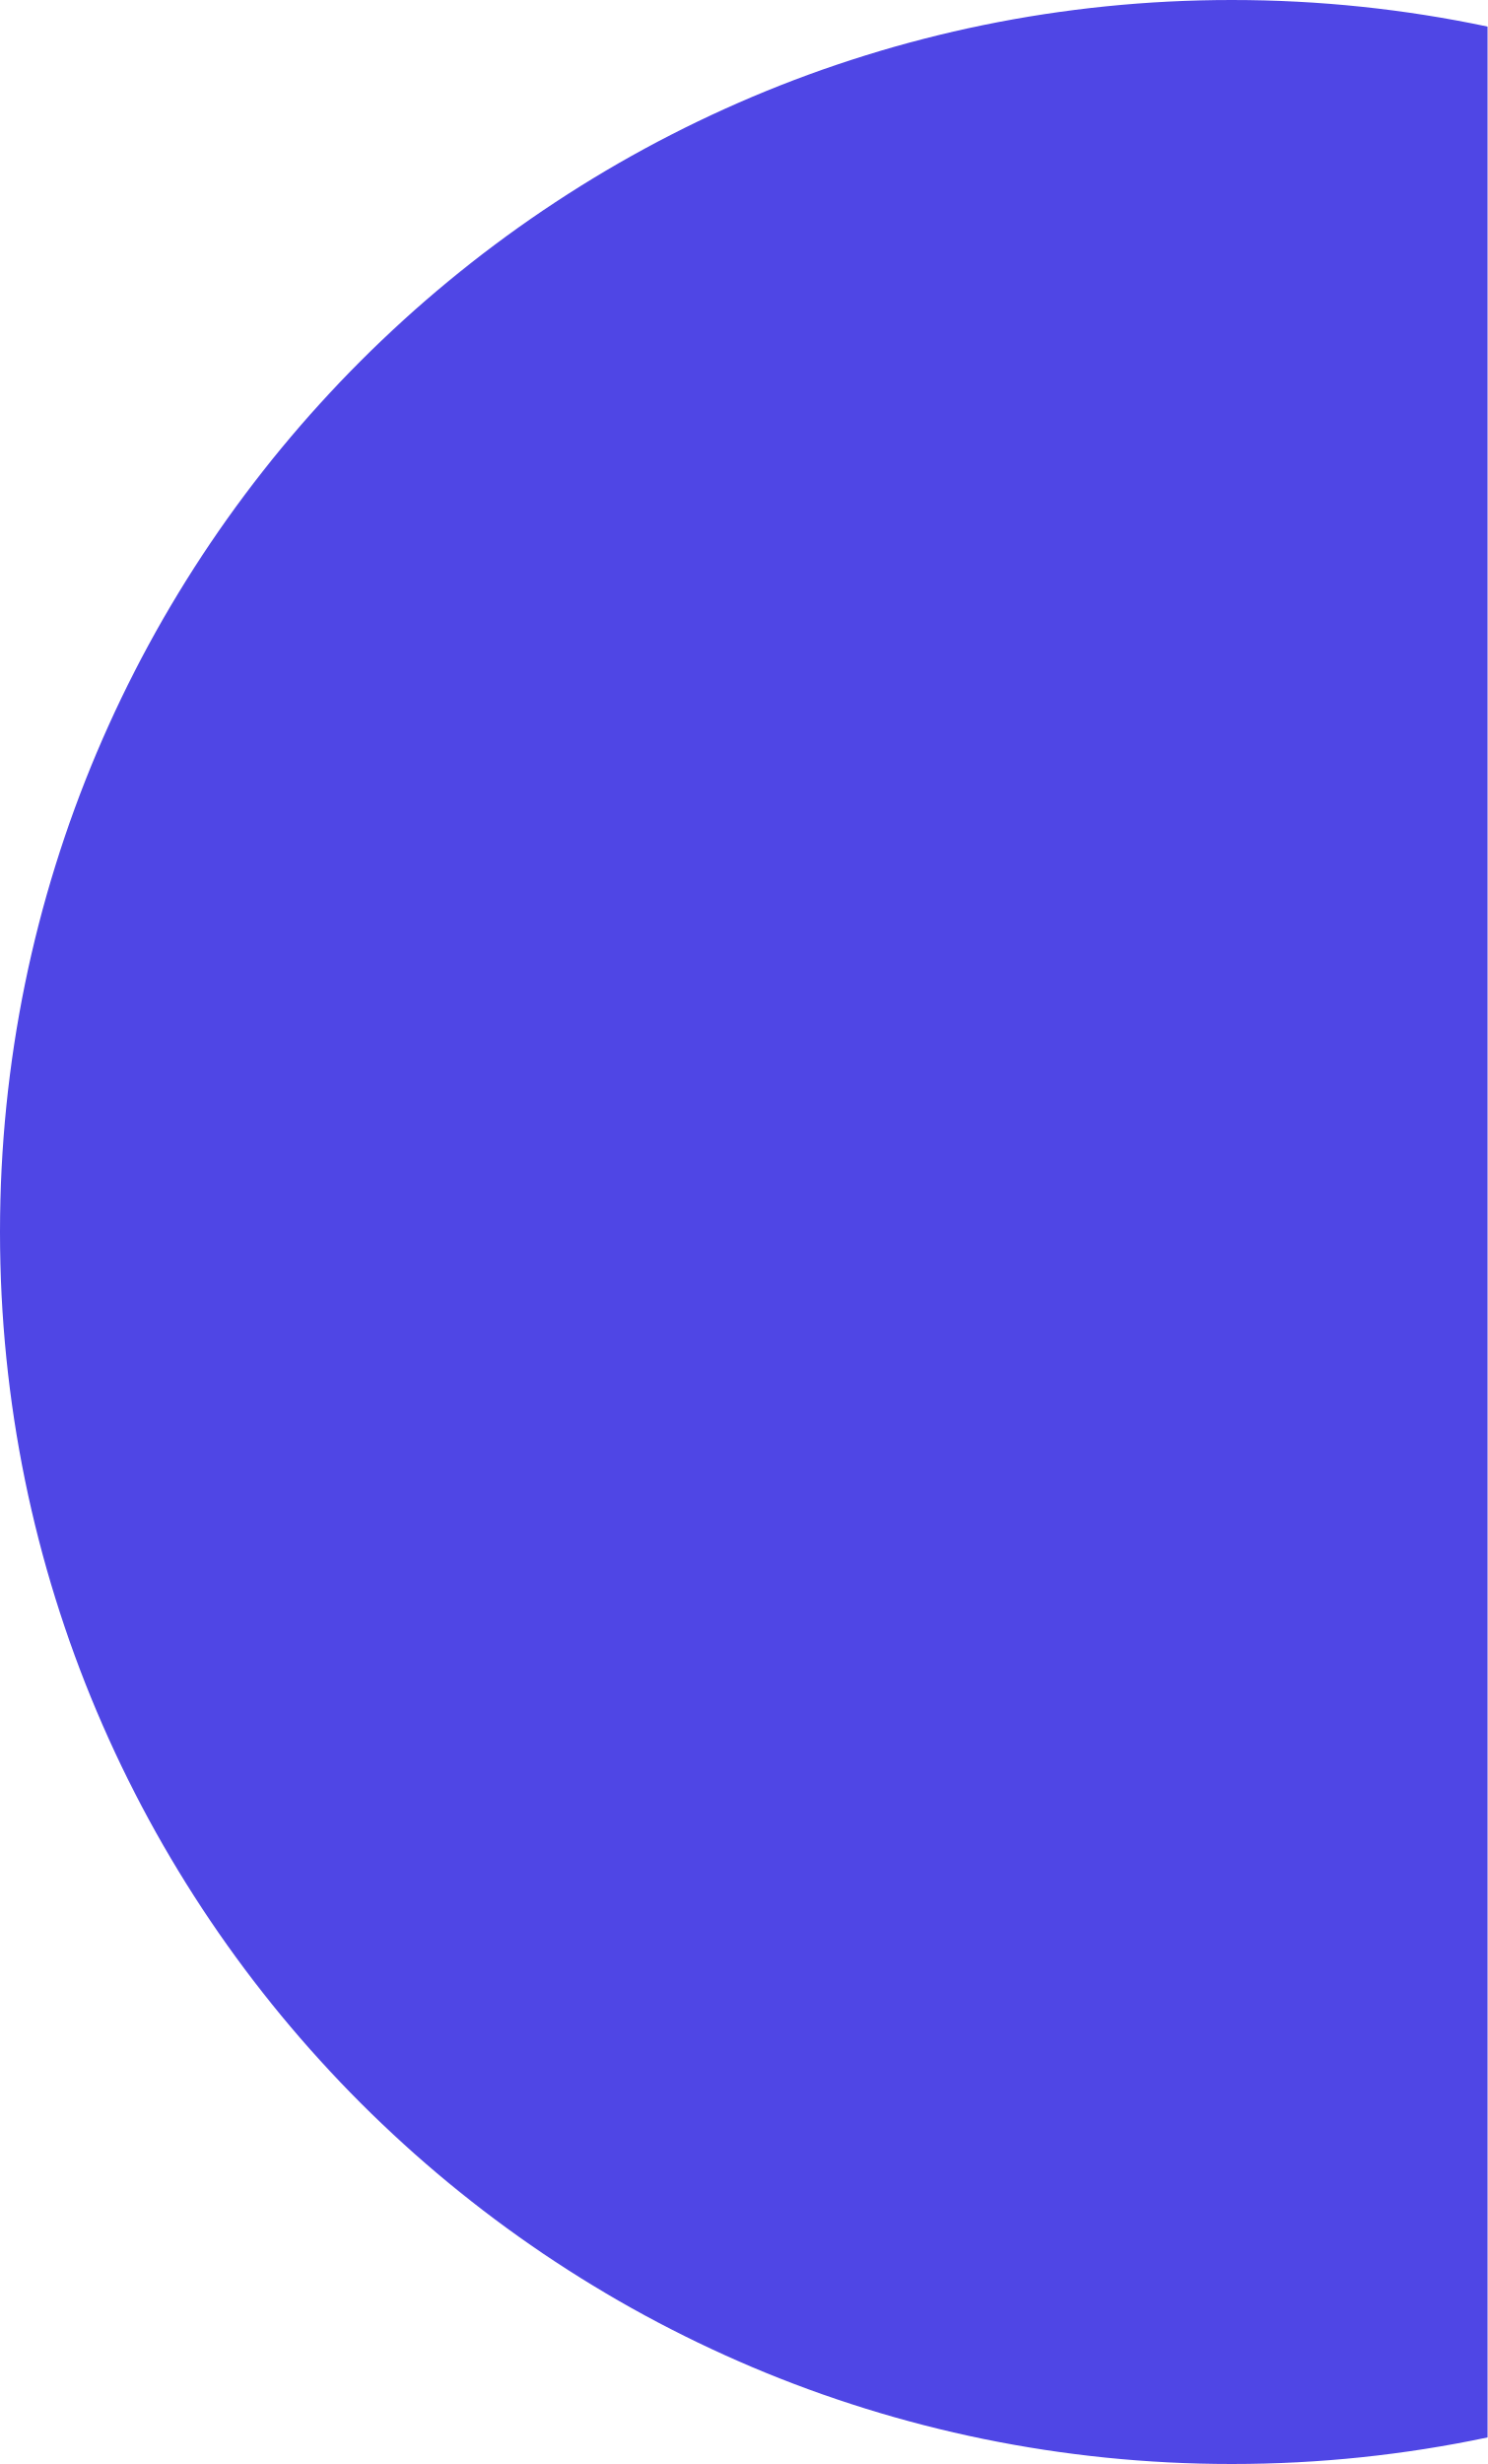
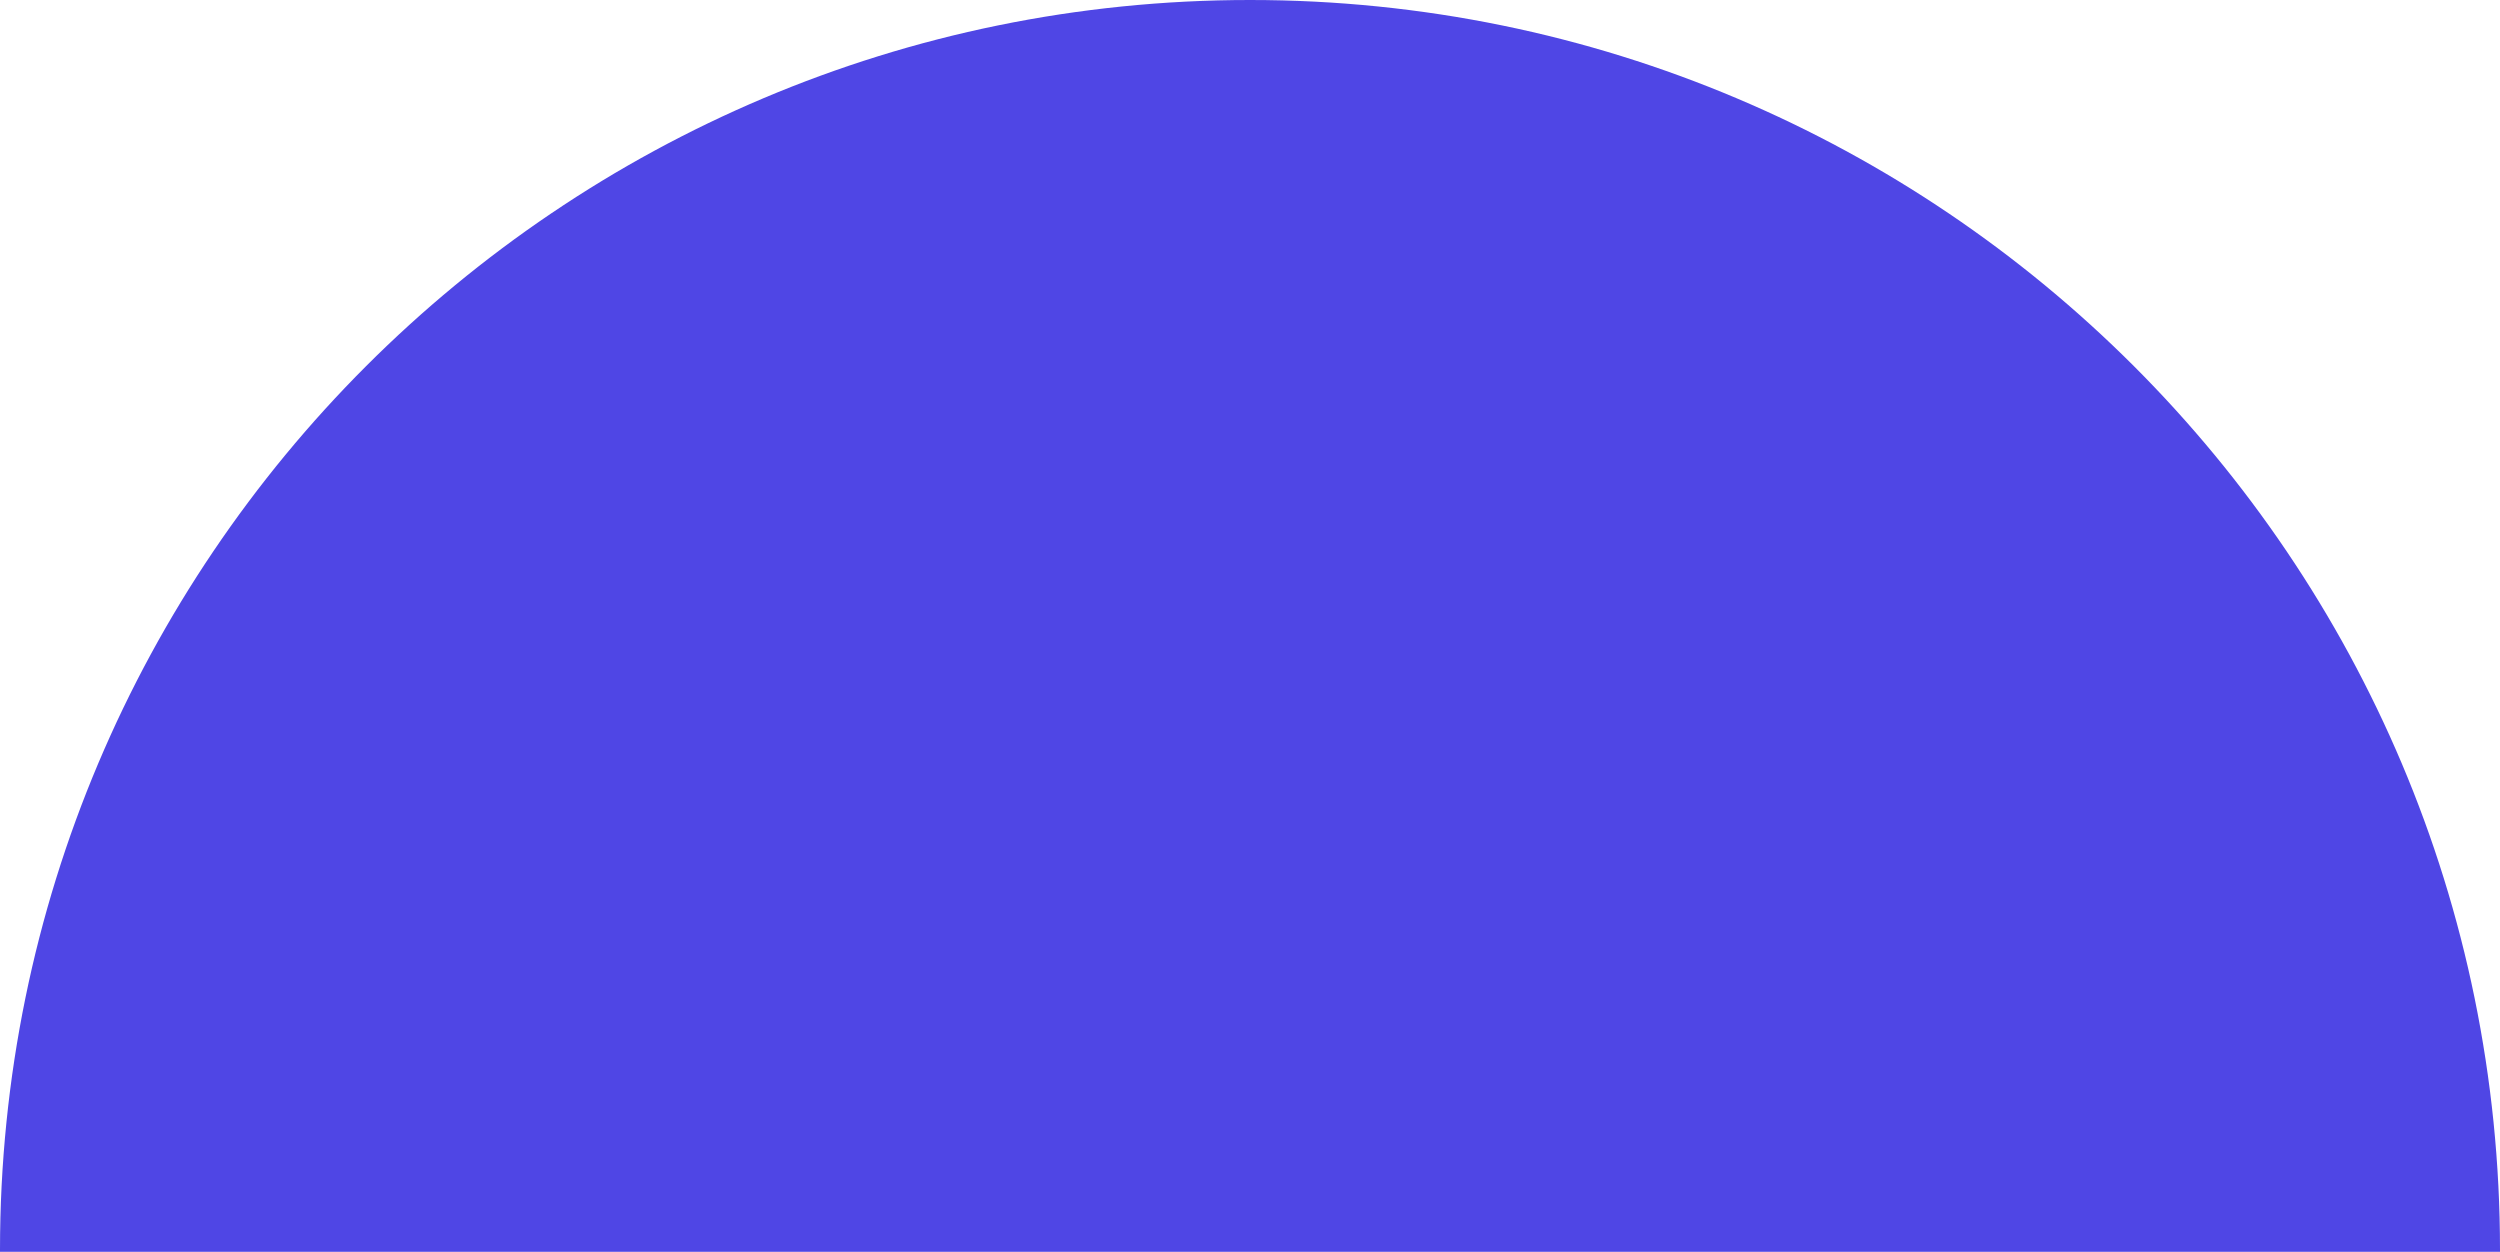
- <svg xmlns="http://www.w3.org/2000/svg" width="695" height="1151" viewBox="0 0 695 1151" fill="none">
-   <path fill-rule="evenodd" clip-rule="evenodd" d="M695 12.423C656.449 4.282 616.474 0 575.5 0C257.66 0 0 257.66 0 575.5C0 893.34 257.66 1151 575.5 1151C616.474 1151 656.449 1146.72 695 1138.58V12.423Z" fill="#4F46E5" />
+ <svg xmlns="http://www.w3.org/2000/svg" width="691" height="346" viewBox="0 0 691 346" fill="none">
+   <path fill-rule="evenodd" clip-rule="evenodd" d="M691 346C691 345.833 691 345.667 691 345.5C691 154.686 536.314 0 345.5 0C154.686 0 0 154.686 0 345.5C0 345.667 0 345.833 0 346H691Z" fill="#4F46E5" />
</svg>
